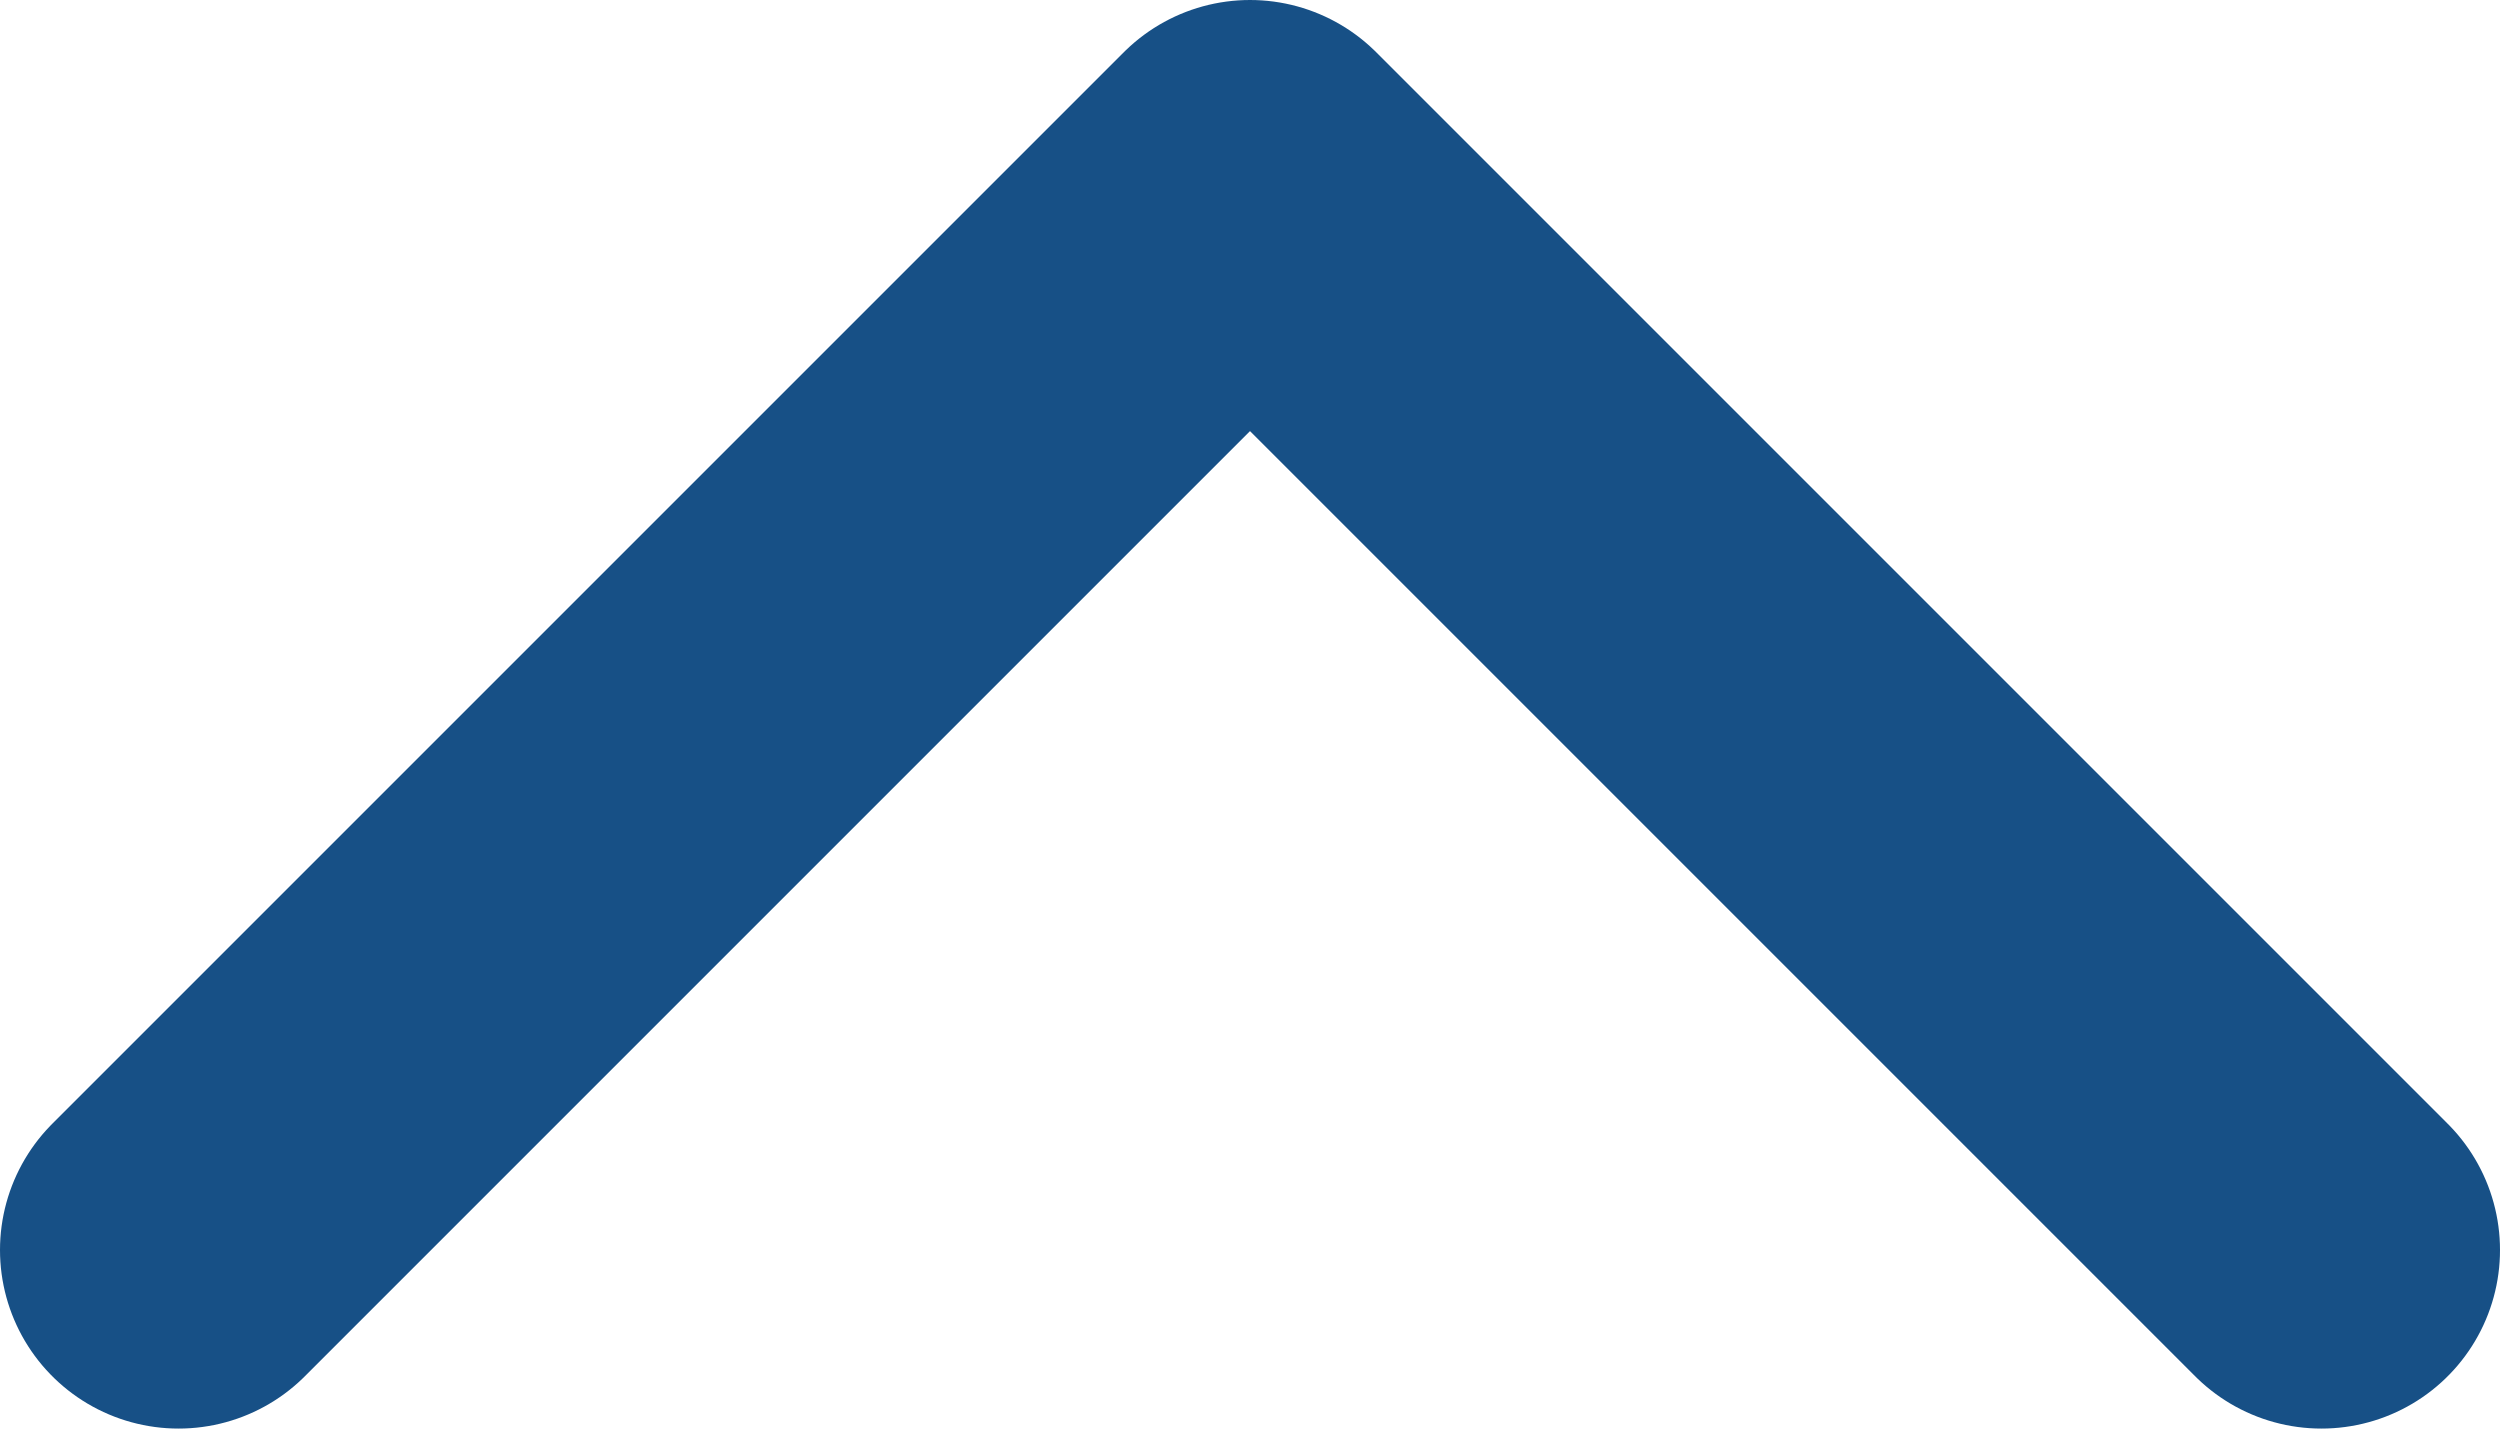
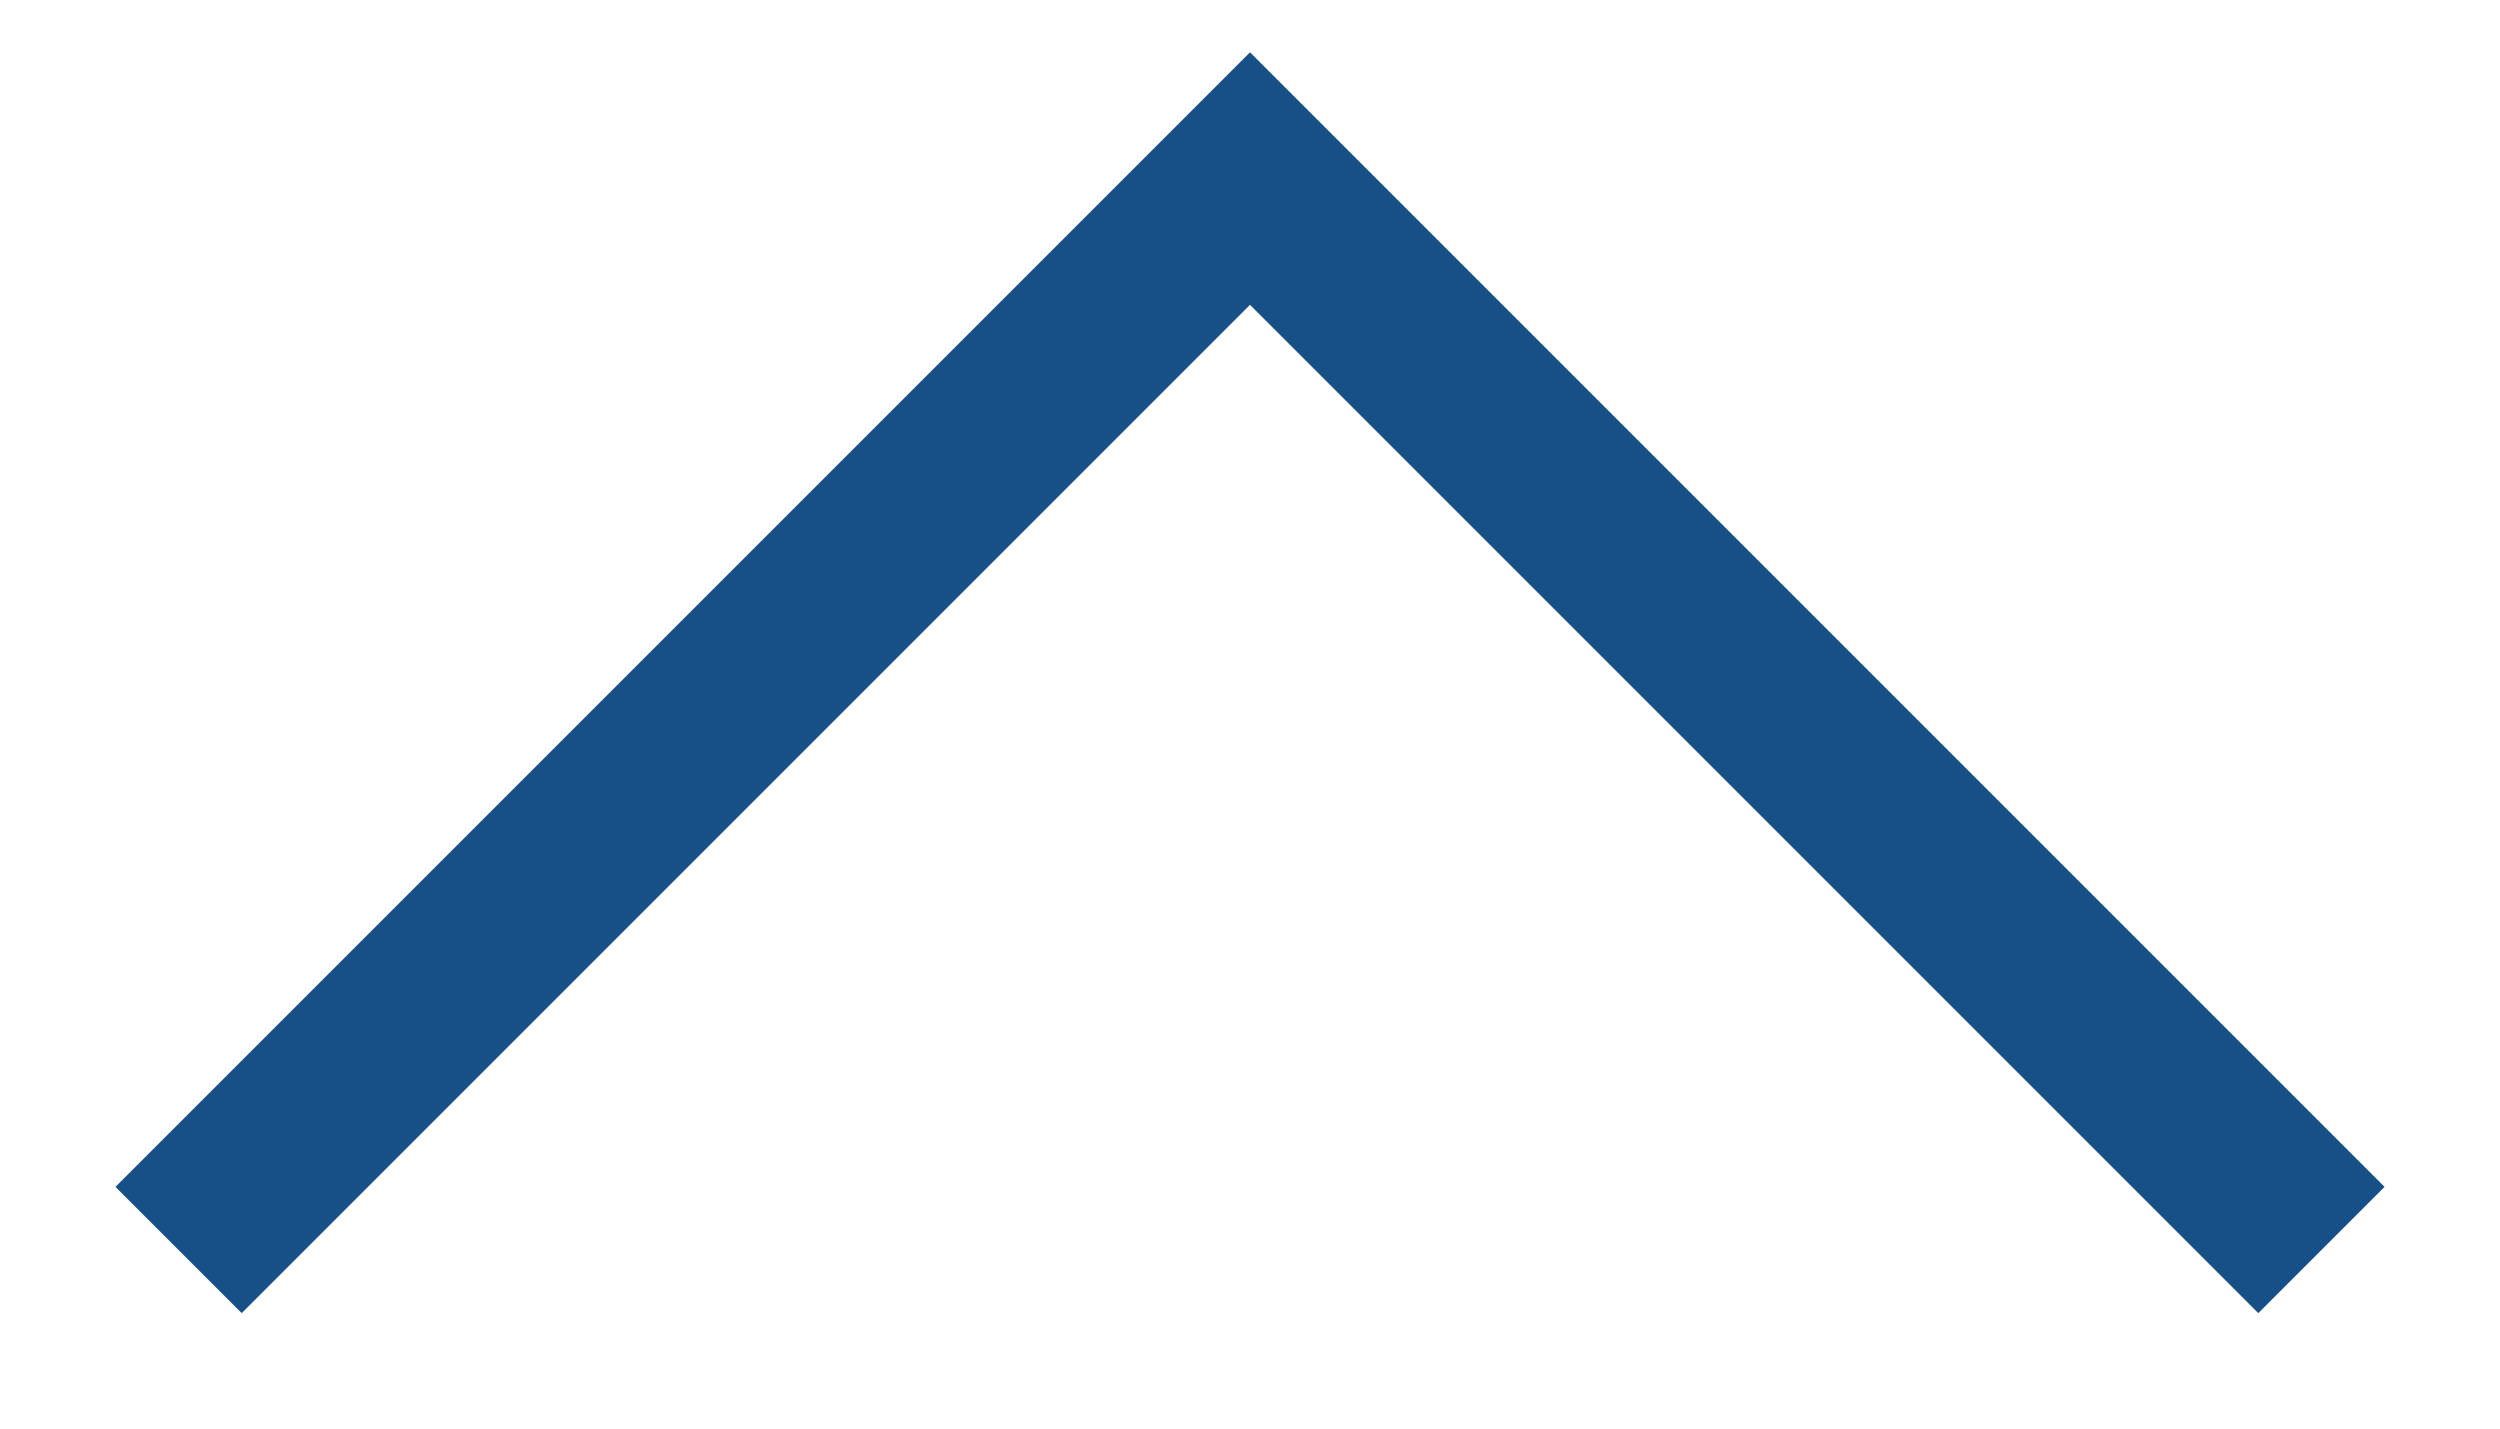
<svg xmlns="http://www.w3.org/2000/svg" width="14" height="8" viewBox="0 0 14 8" fill="none">
-   <path d="M13 7L7 1L1 7" stroke="#175086" stroke-width="2" stroke-linecap="round" stroke-linejoin="round" />
+   <path d="M13 7L7 1L1 7" stroke="#175086" strokeWidth="2" strokeLinecap="round" strokeLinejoin="round" />
</svg>
